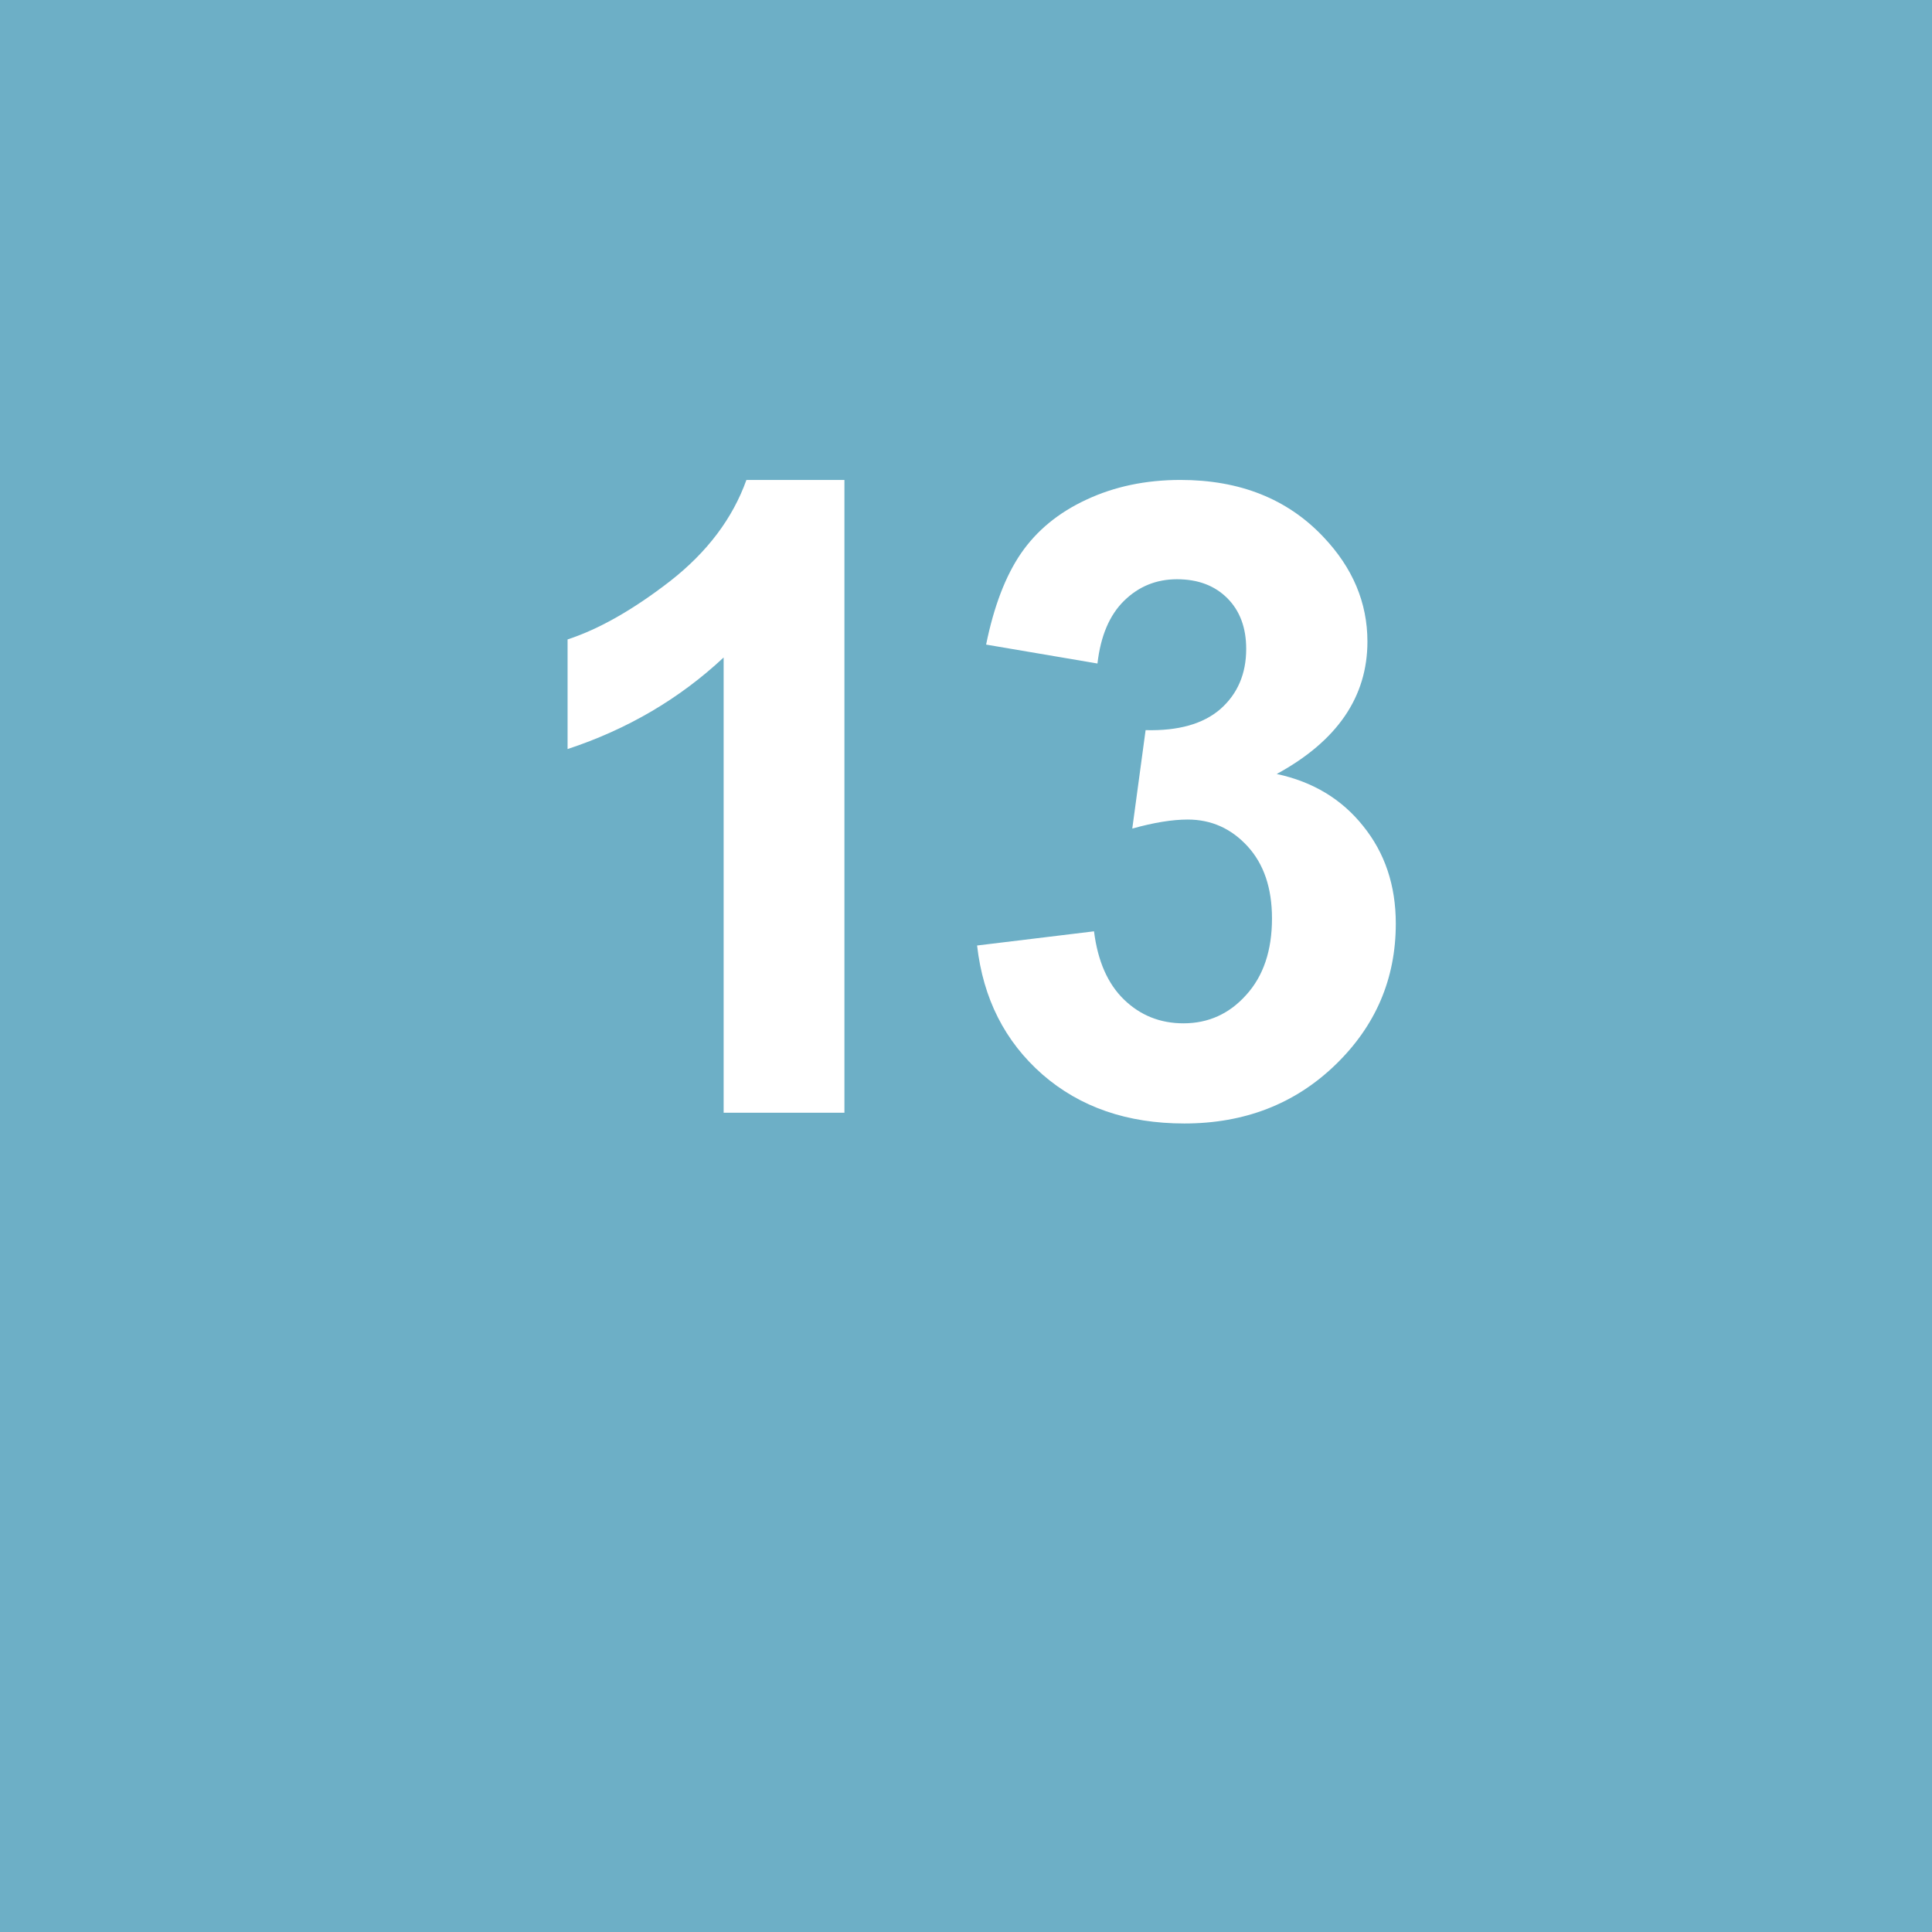
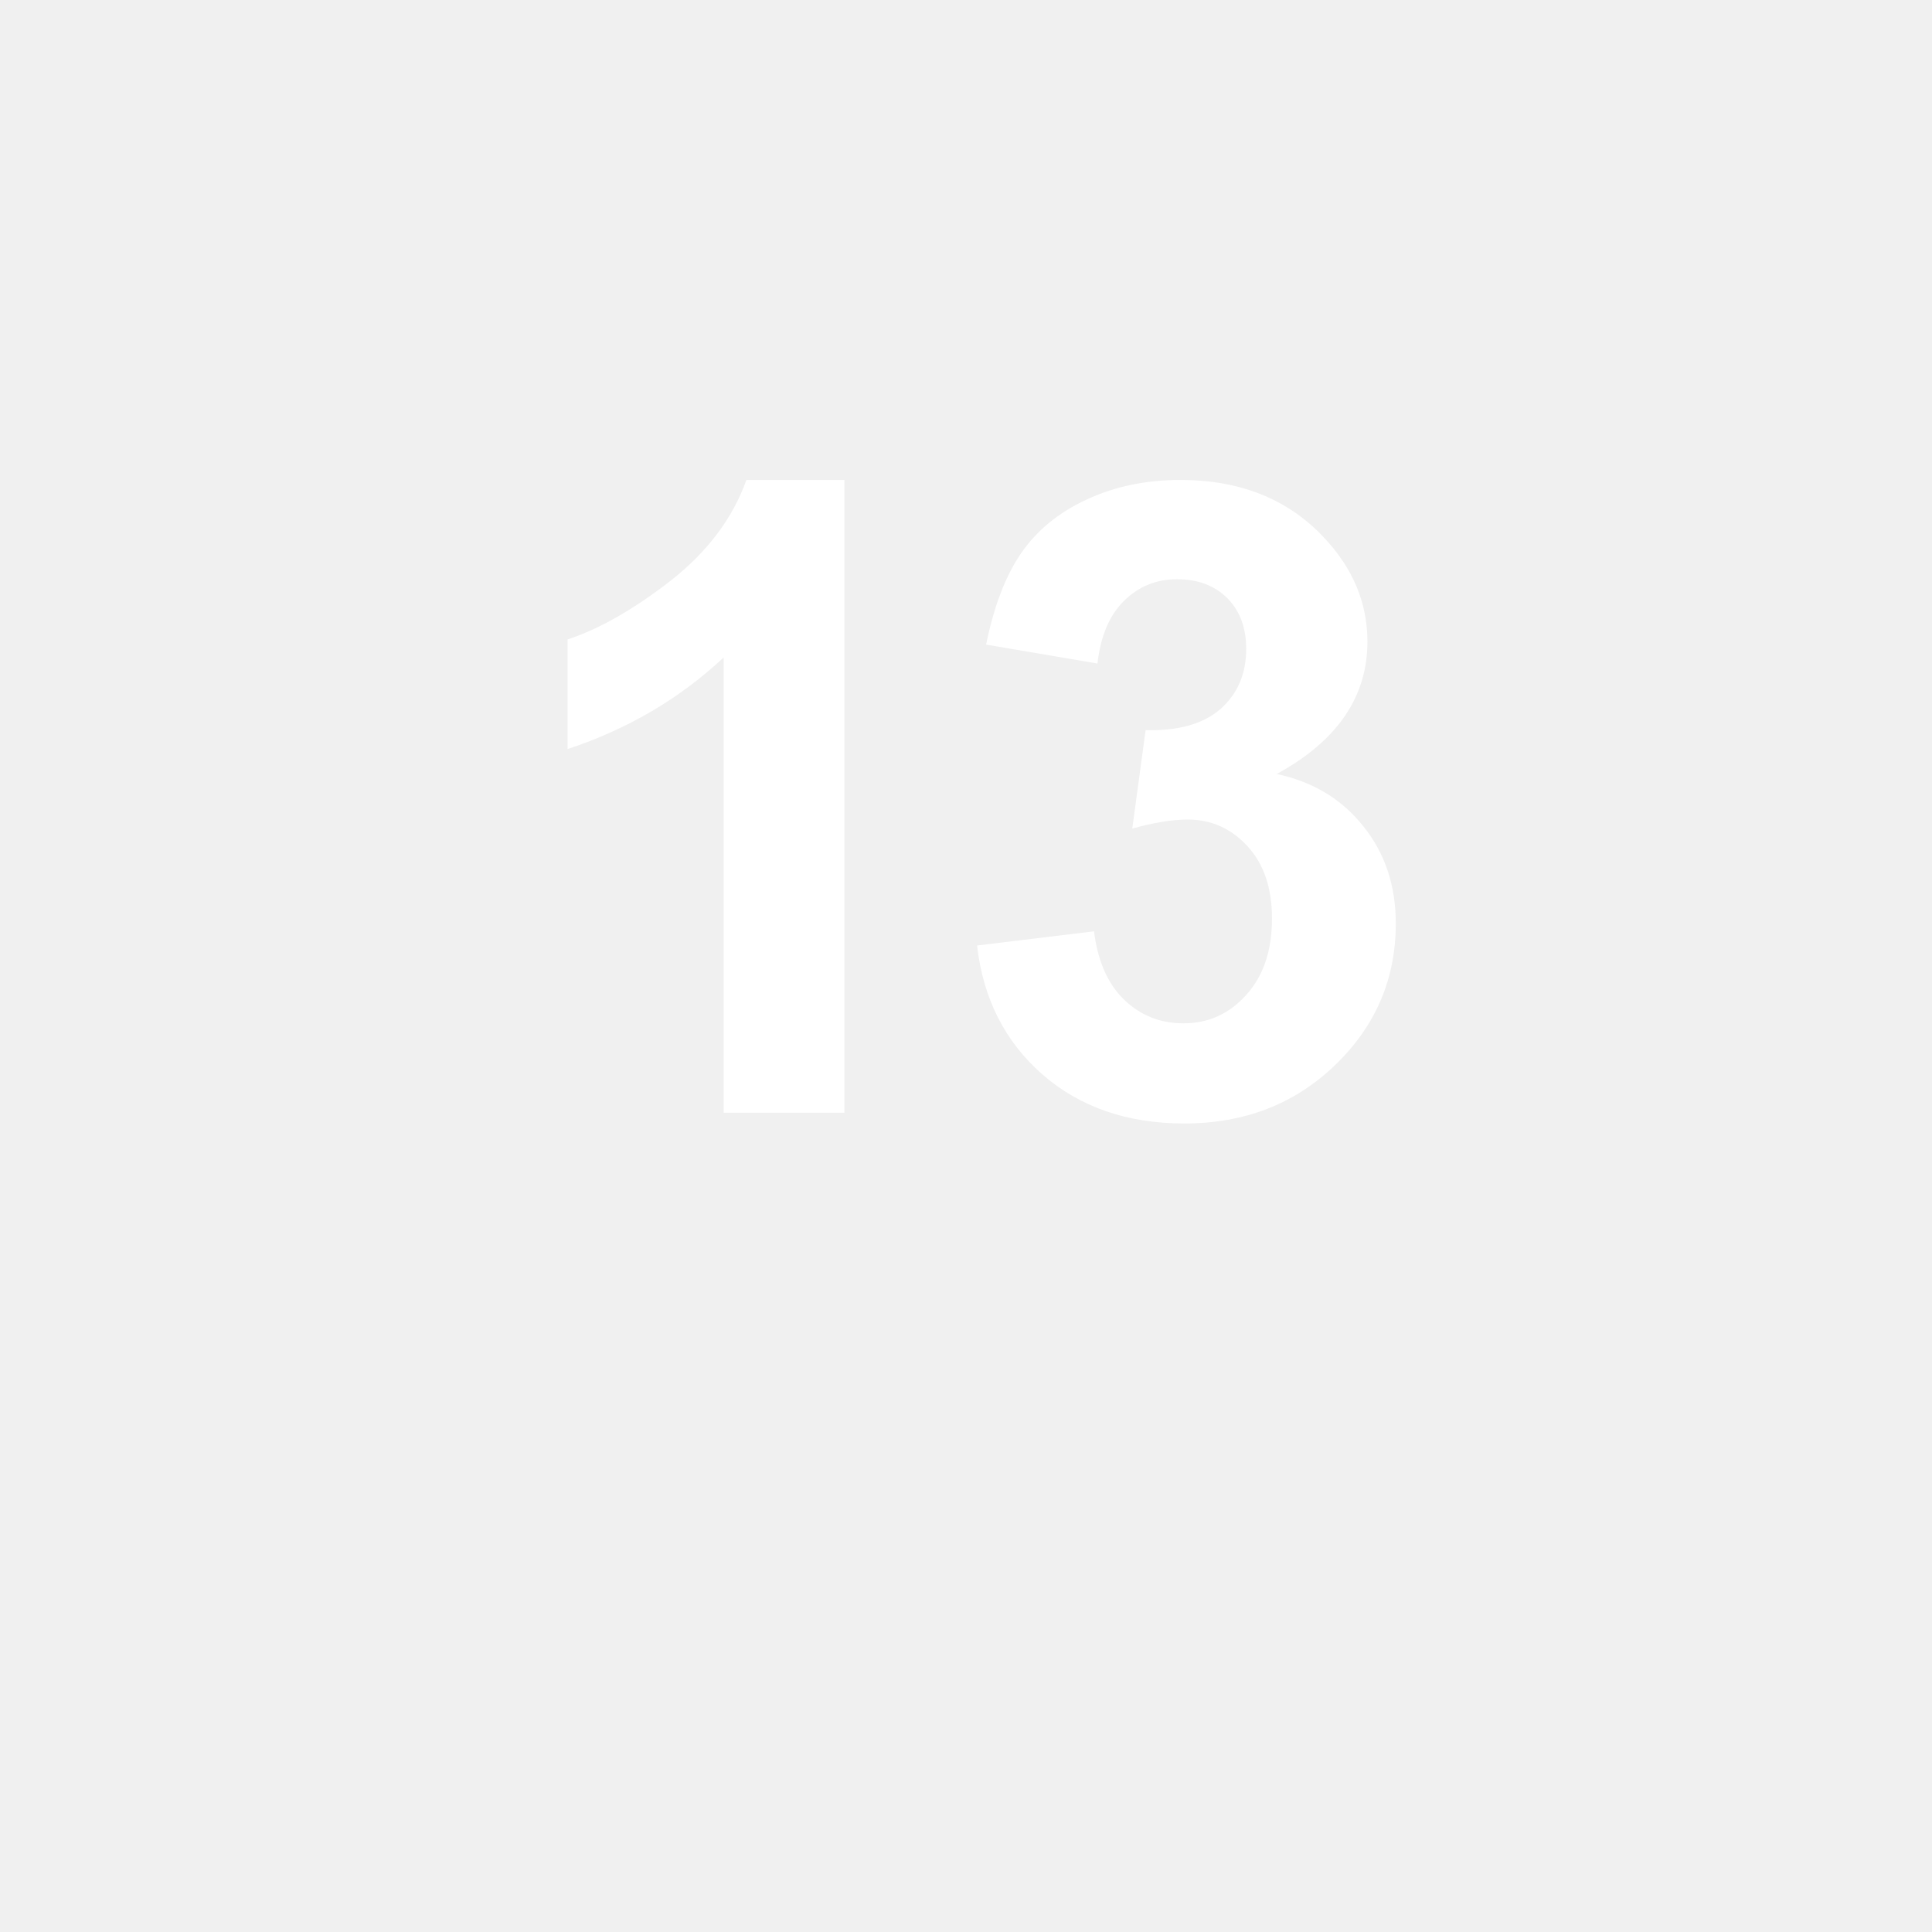
<svg xmlns="http://www.w3.org/2000/svg" viewBox="0 0 158 158" fill="none">
-   <rect width="158" height="158" fill="#6DAFC6" />
+   <rect width="158" height="158" />
  <path d="M69.058 91H59.179V53.77C55.569 57.145 51.316 59.641 46.417 61.258V52.293C48.995 51.449 51.796 49.855 54.819 47.512C57.843 45.145 59.917 42.391 61.042 39.25H69.058V91ZM79.907 77.324L89.469 76.164C89.774 78.602 90.594 80.465 91.93 81.754C93.266 83.043 94.884 83.688 96.782 83.688C98.821 83.688 100.532 82.914 101.915 81.367C103.321 79.82 104.024 77.734 104.024 75.109C104.024 72.625 103.356 70.656 102.02 69.203C100.684 67.75 99.055 67.023 97.134 67.023C95.868 67.023 94.356 67.269 92.598 67.762L93.688 59.711C96.36 59.781 98.399 59.207 99.805 57.988C101.212 56.746 101.915 55.105 101.915 53.066C101.915 51.332 101.399 49.949 100.368 48.918C99.337 47.887 97.966 47.371 96.255 47.371C94.567 47.371 93.126 47.957 91.93 49.129C90.735 50.301 90.009 52.012 89.751 54.262L80.645 52.715C81.278 49.598 82.227 47.113 83.493 45.262C84.782 43.387 86.563 41.922 88.837 40.867C91.134 39.789 93.7 39.25 96.536 39.25C101.388 39.25 105.278 40.797 108.208 43.891C110.622 46.422 111.829 49.281 111.829 52.469C111.829 56.992 109.356 60.602 104.411 63.297C107.364 63.93 109.72 65.348 111.477 67.551C113.259 69.754 114.149 72.414 114.149 75.531C114.149 80.055 112.497 83.91 109.192 87.098C105.888 90.285 101.774 91.879 96.852 91.879C92.188 91.879 88.321 90.543 85.251 87.871C82.18 85.176 80.399 81.66 79.907 77.324Z" fill="white" />
</svg>
